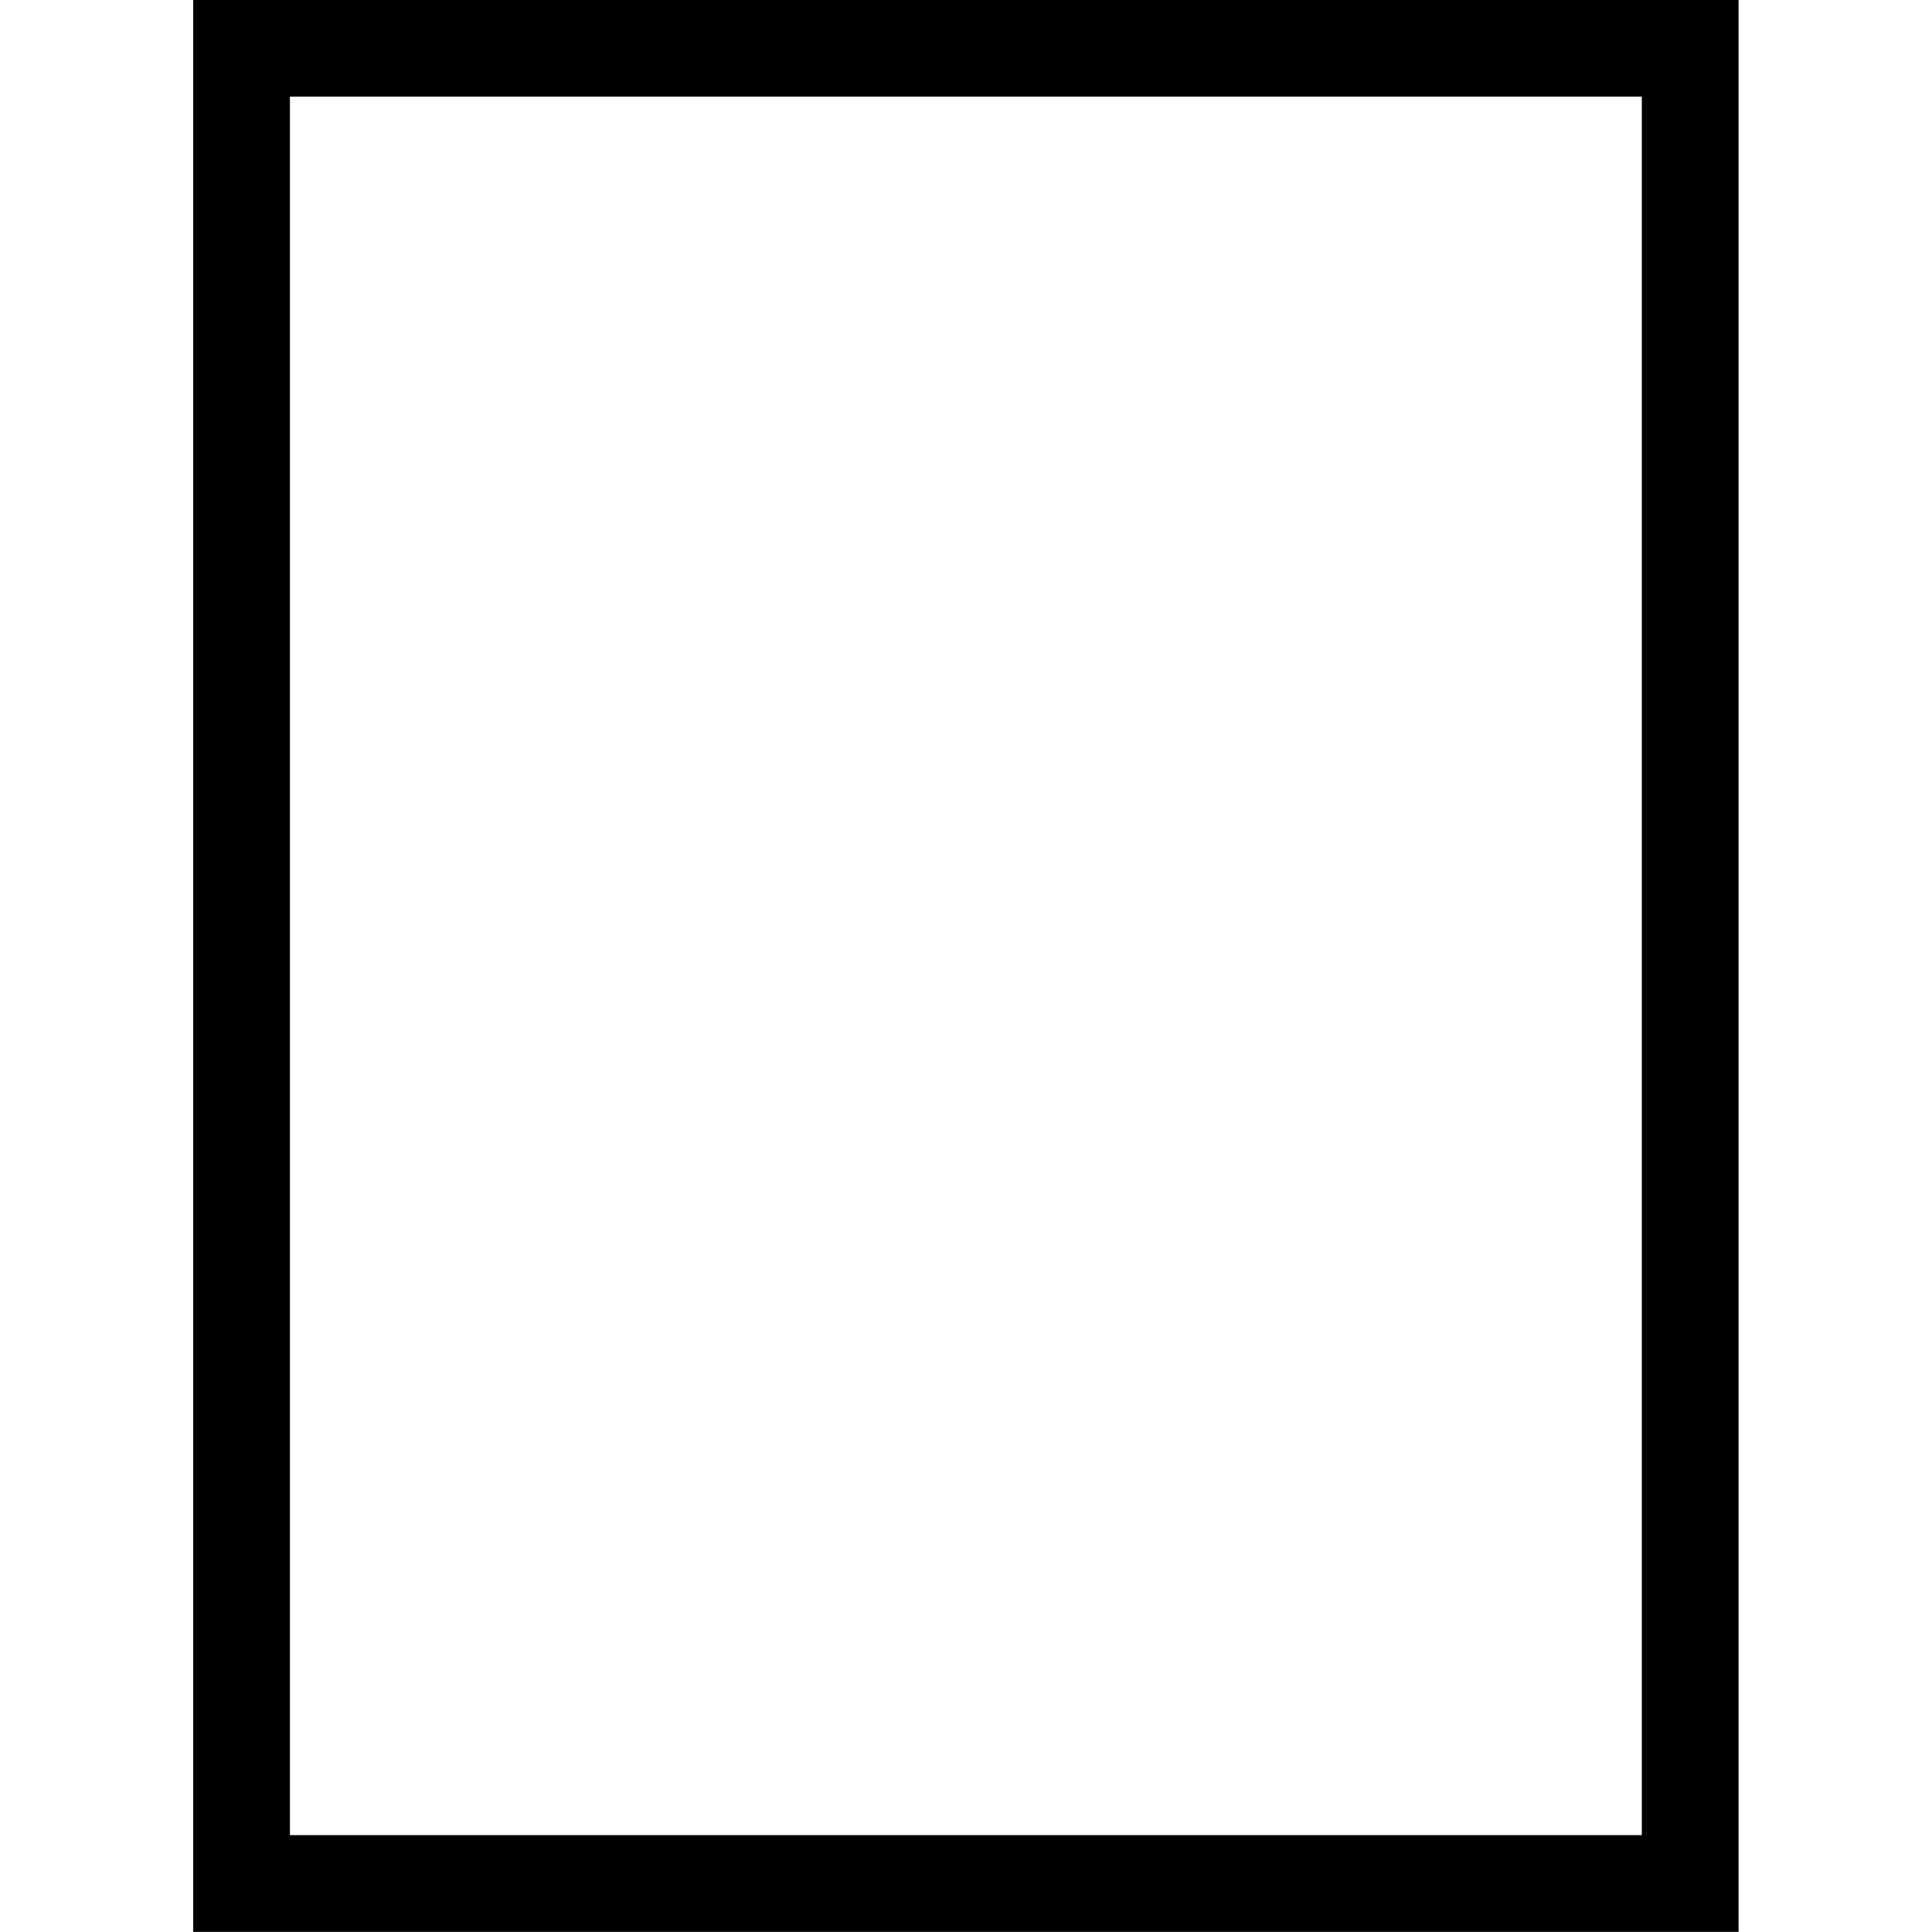
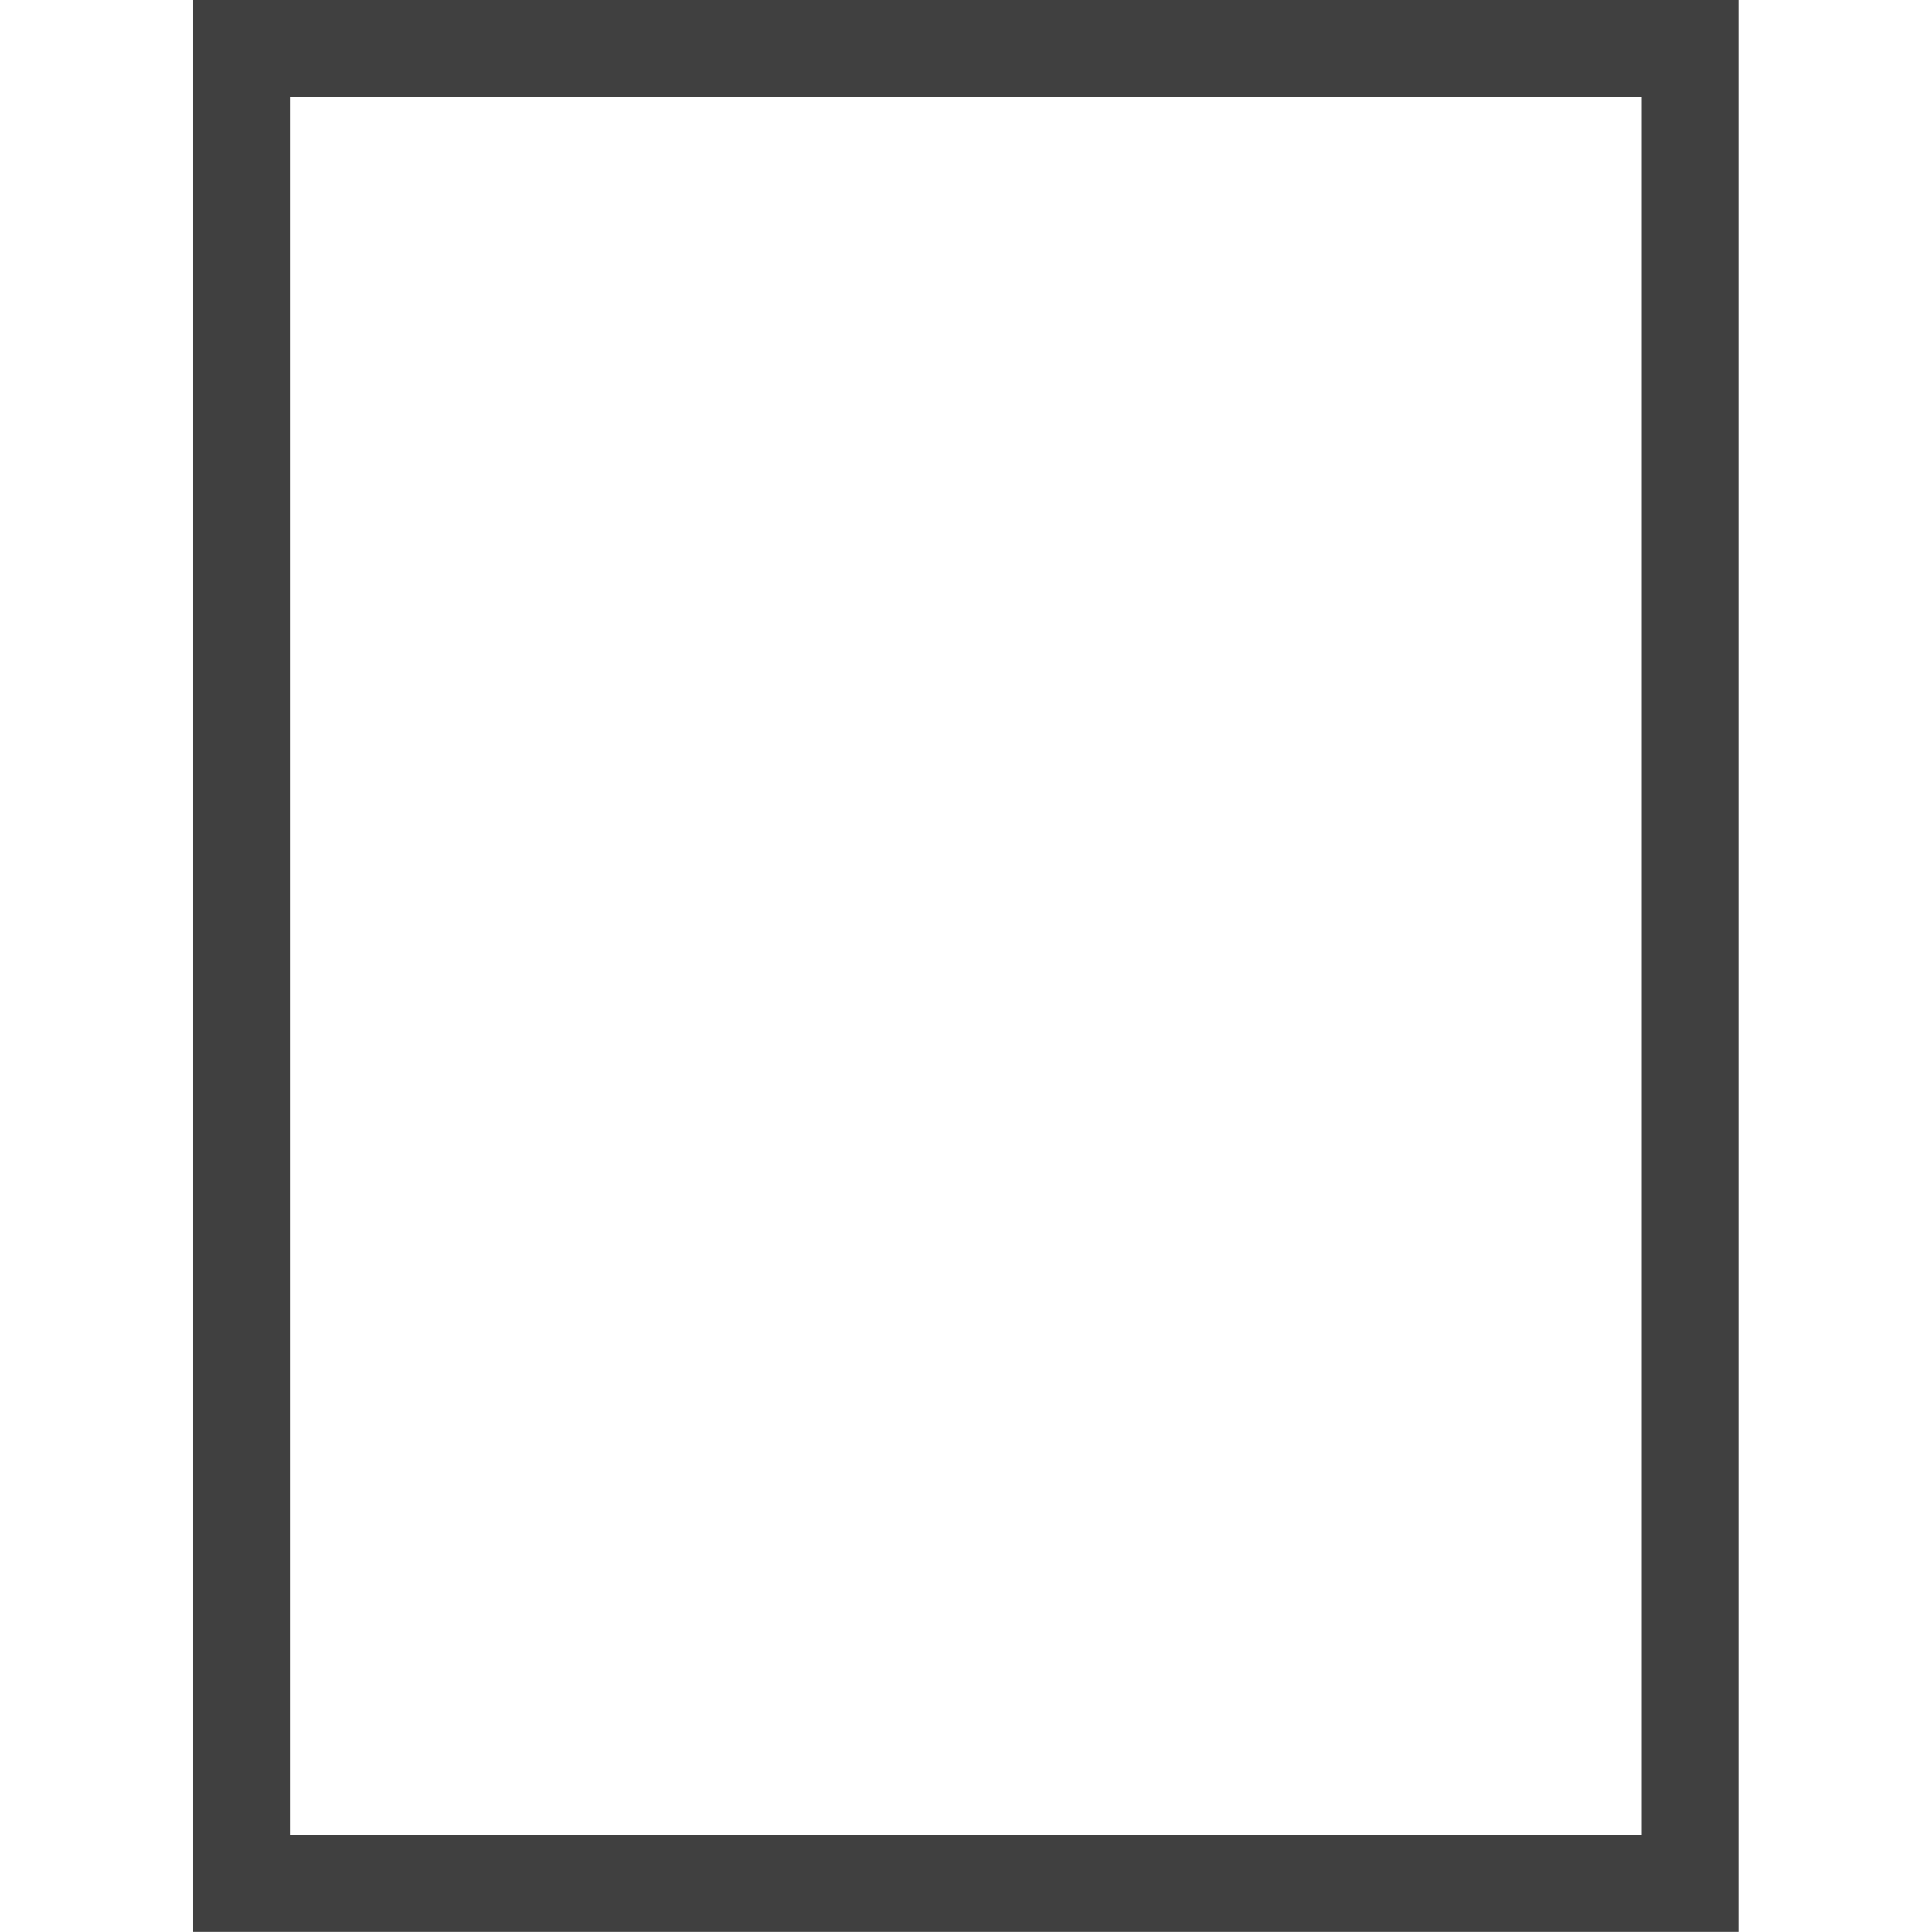
<svg xmlns="http://www.w3.org/2000/svg" width="20" height="20" viewBox="0 0 5.292 5.292" version="1.1" id="svg8">
  <defs id="defs2" />
  <g id="layer1" transform="translate(-4.233333,-2.645833)">
-     <rect style="fill:none;stroke:#000000;stroke-width:0.265;stroke-linecap:butt;stroke-linejoin:miter;stroke-miterlimit:4;stroke-dasharray:none;stroke-opacity:1" id="rect844" width="3.968" height="5.027" x="4.895" y="2.778" />
+     <rect style="fill:none;stroke:#404040;stroke-width:0.265;stroke-linecap:butt;stroke-linejoin:miter;stroke-miterlimit:4;stroke-dasharray:none;stroke-opacity:1" id="rect844" width="3.968" height="5.027" x="4.895" y="2.778" />
  </g>
</svg>
